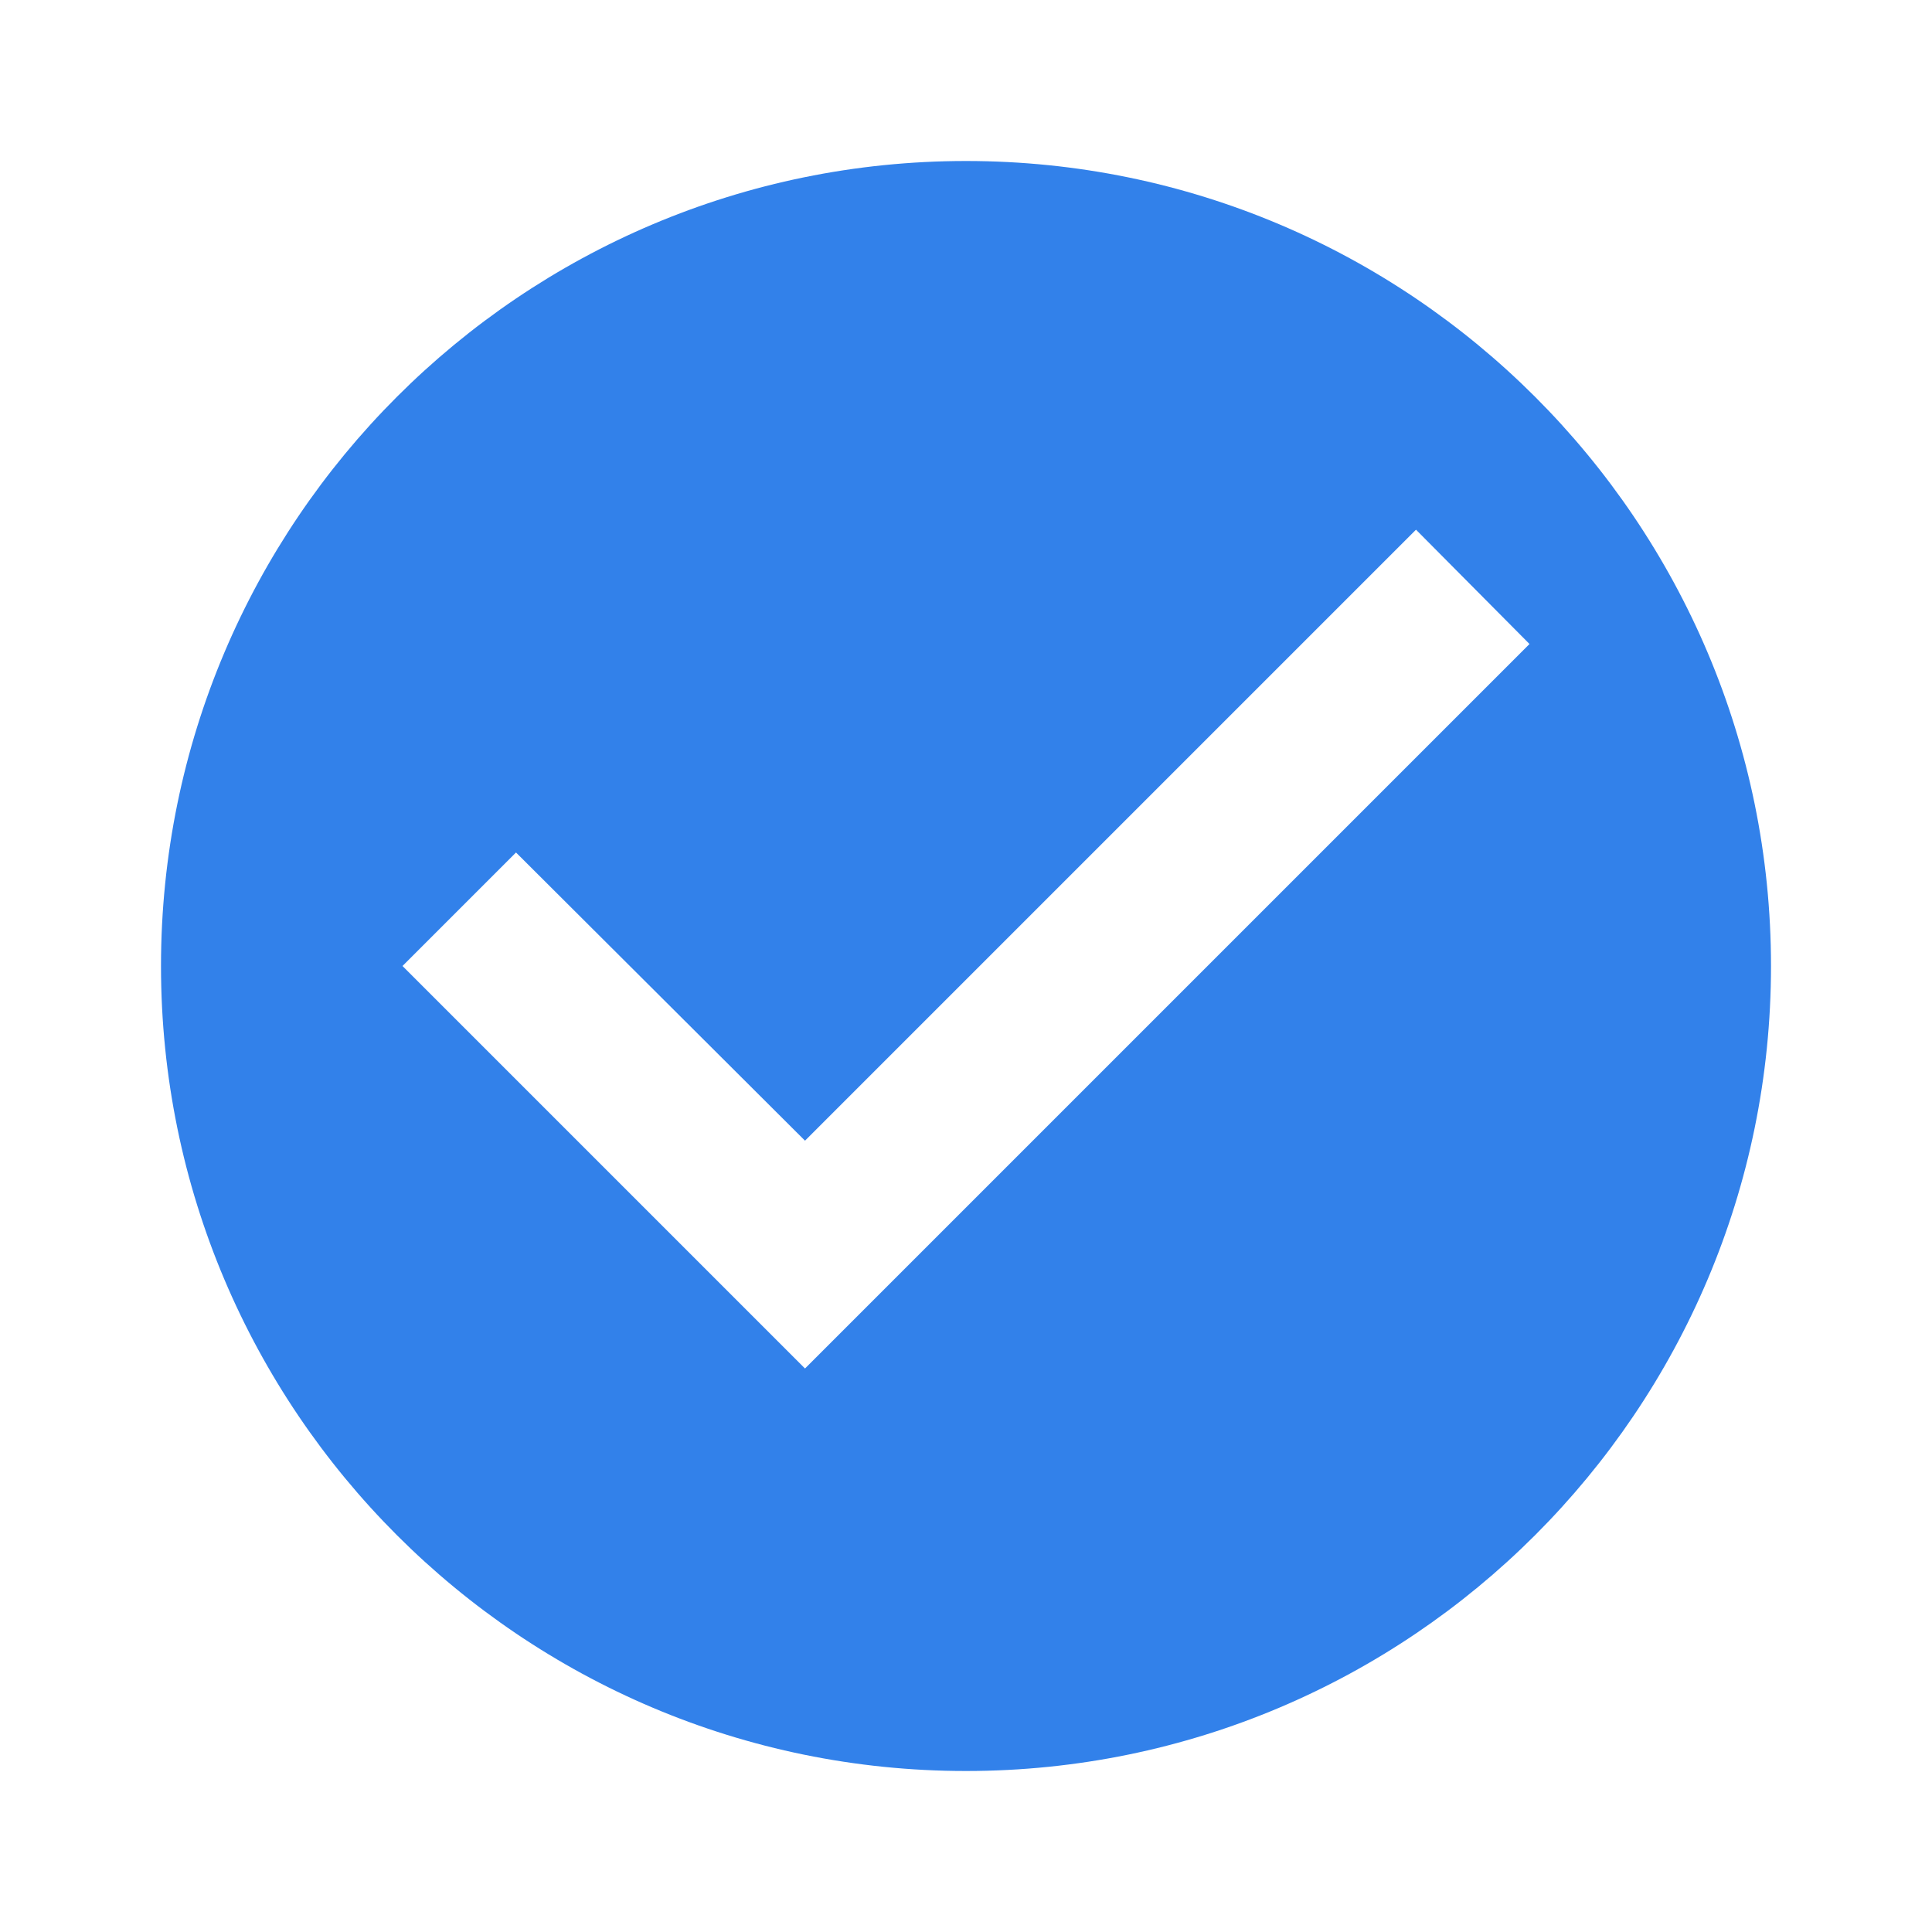
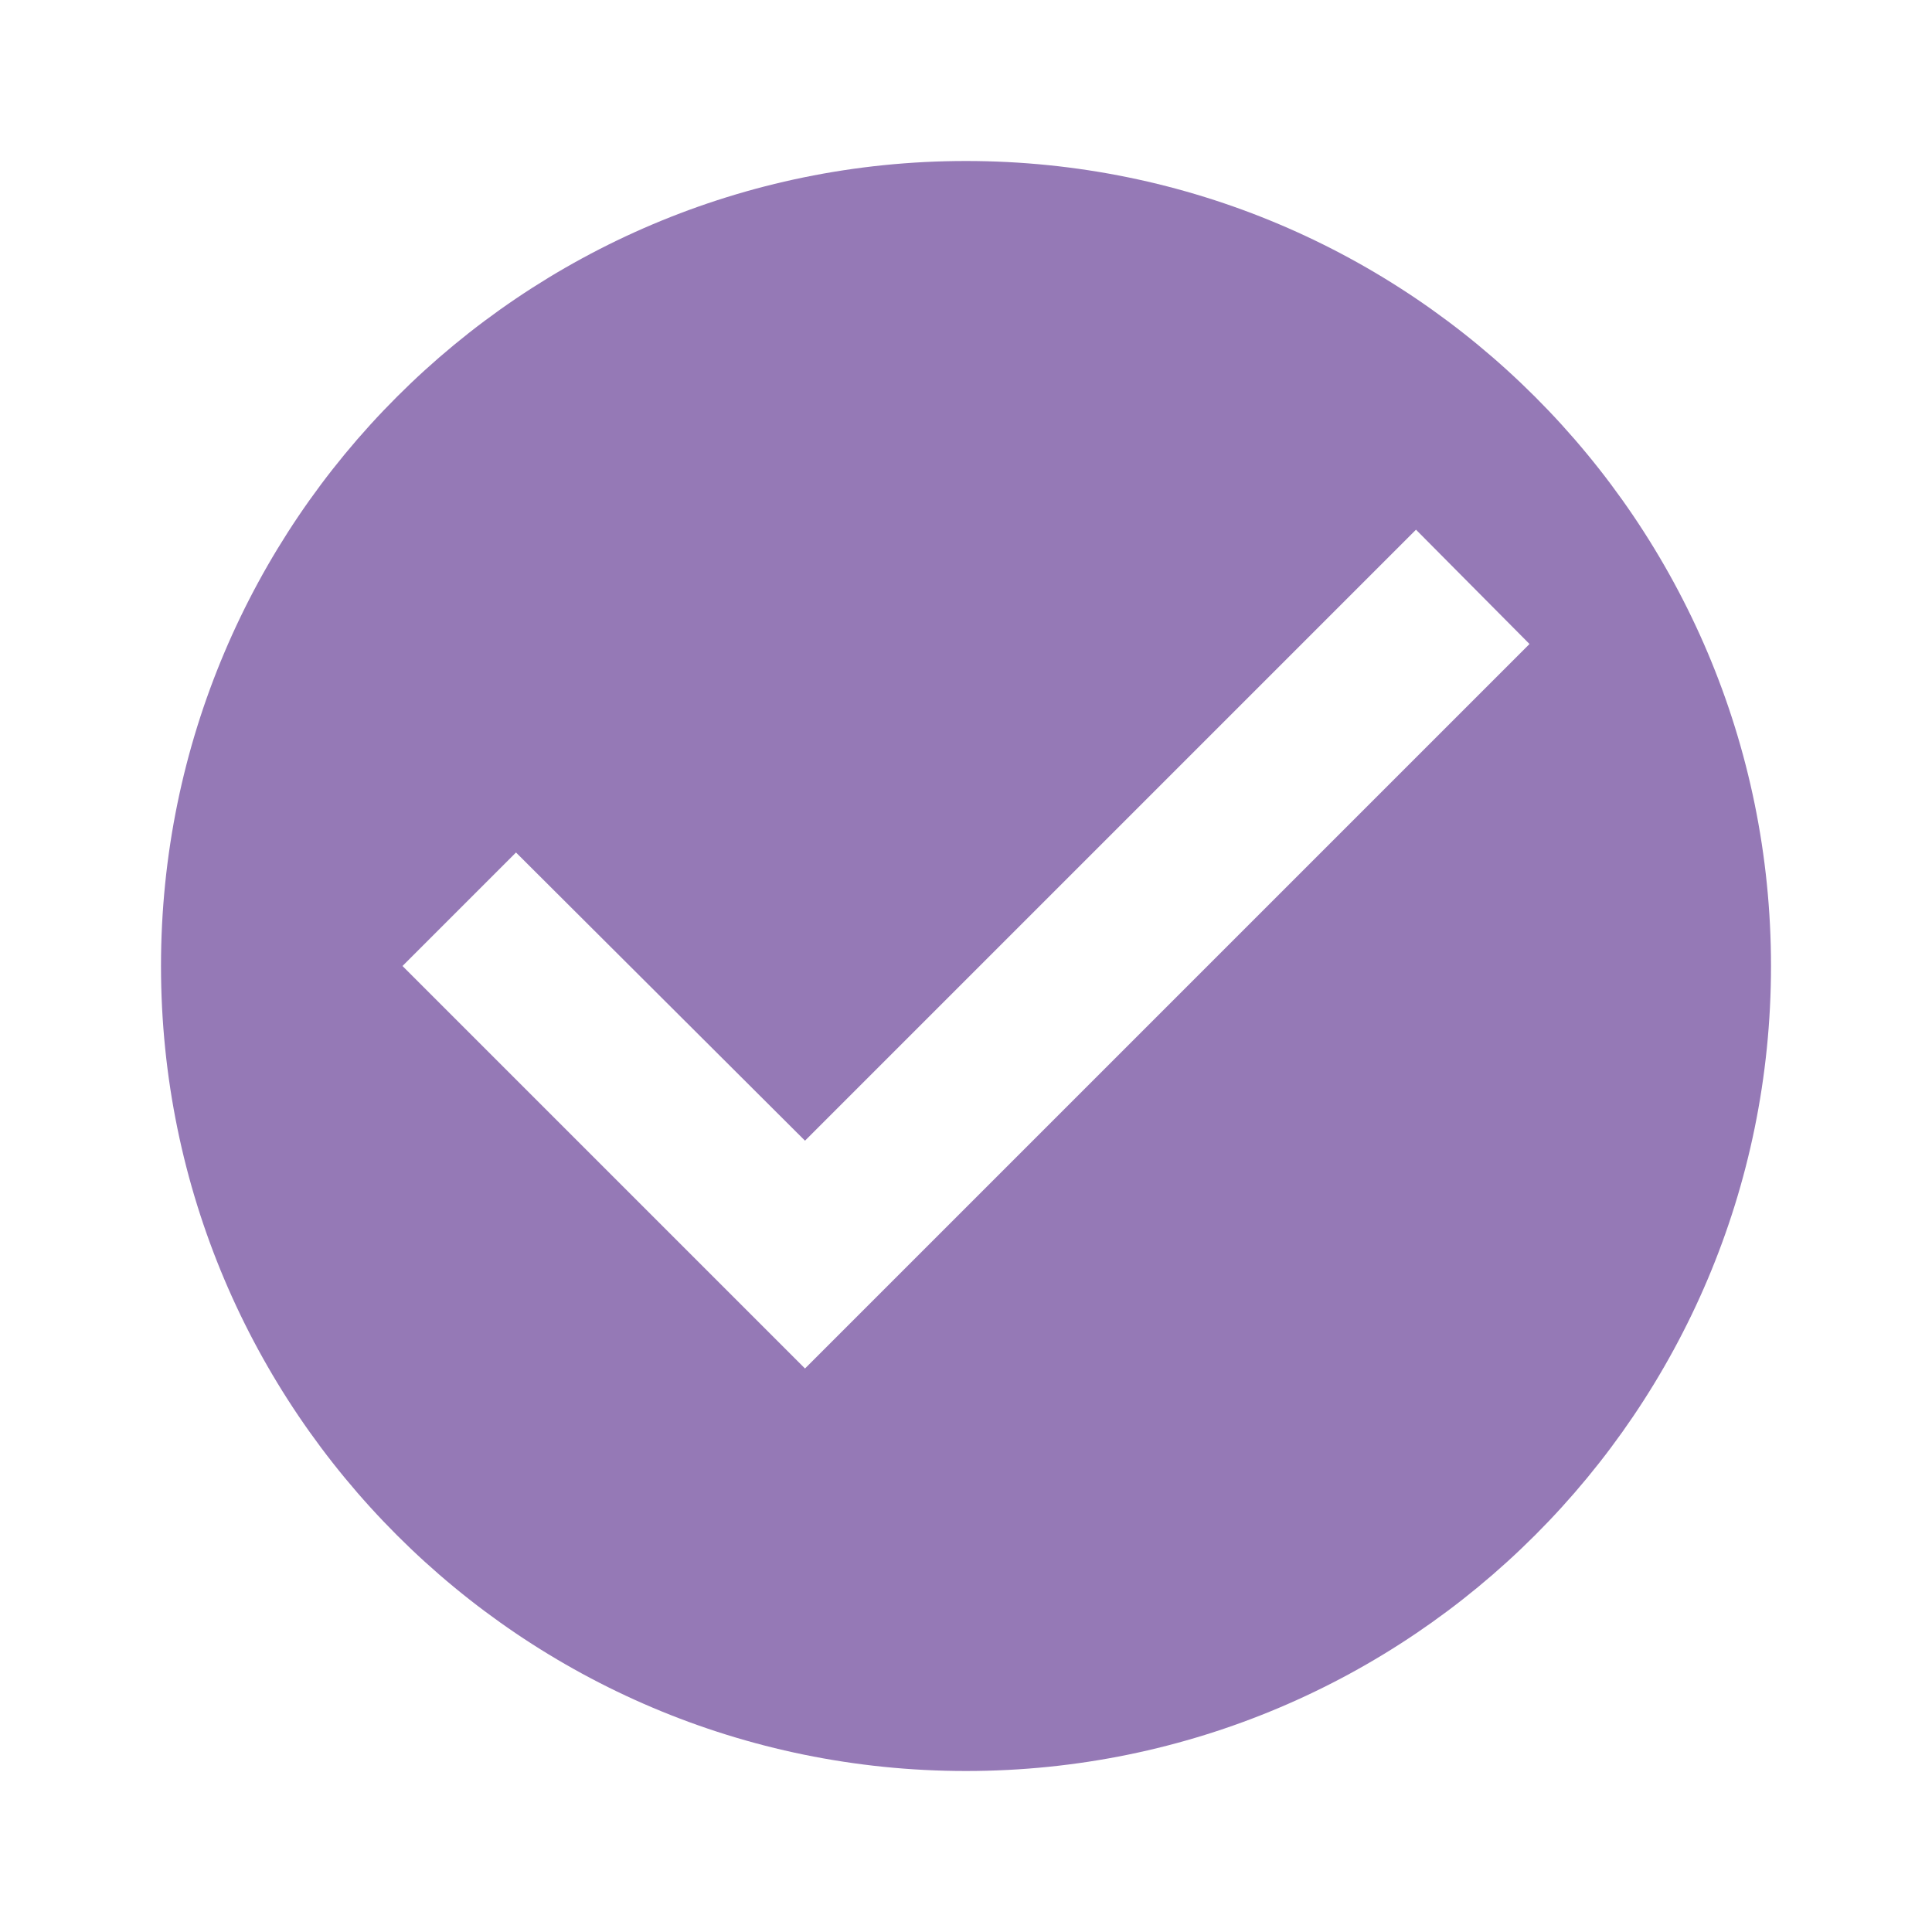
<svg xmlns="http://www.w3.org/2000/svg" width="24" height="24" fill="#000000" version="1.1" viewBox="0 0 24 24">
-   <path d="m12 2c-5.52 0-10 4.48-10 10s4.48 10 10 10 10-4.48 10-10-4.48-10-10-10zm5.59 4.58 1.41 1.42-9 9-5-5 1.41-1.41 3.59 3.58z" fill="#3281ea" />
+   <path d="m12 2c-5.52 0-10 4.48-10 10s4.48 10 10 10 10-4.48 10-10-4.48-10-10-10zm5.59 4.58 1.41 1.42-9 9-5-5 1.41-1.41 3.59 3.58z" fill="#9579b6" />
</svg>
